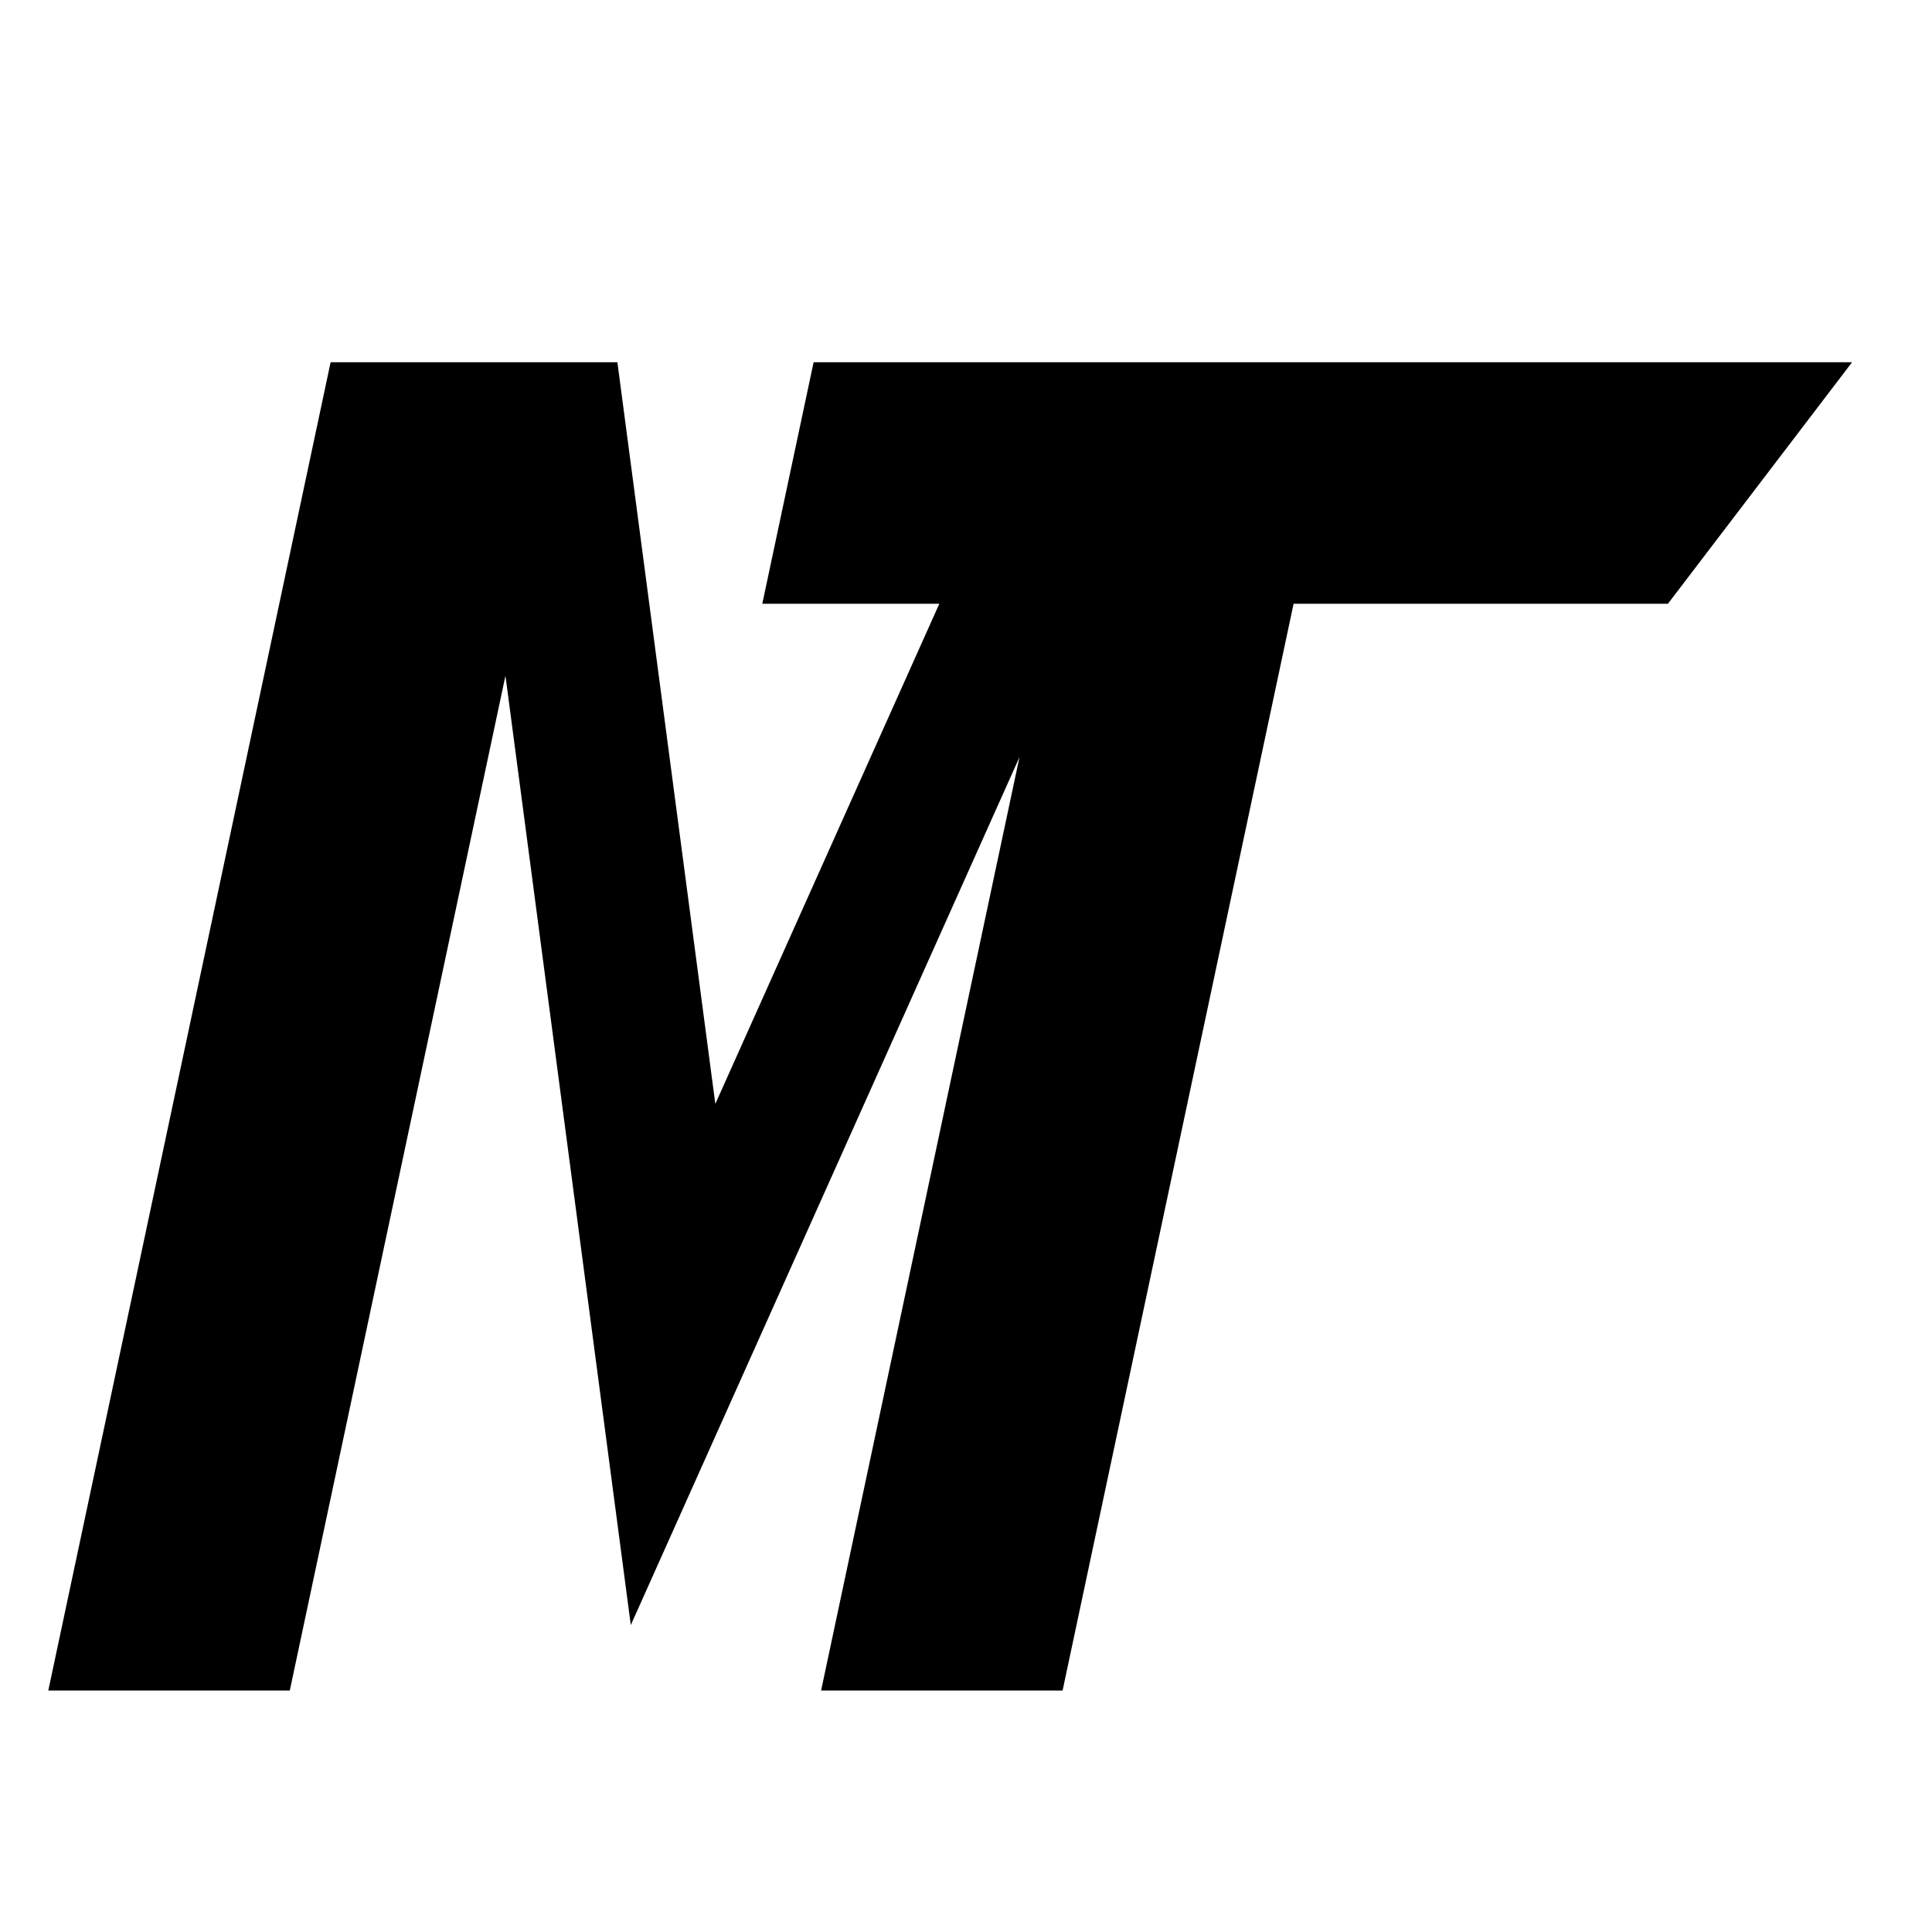
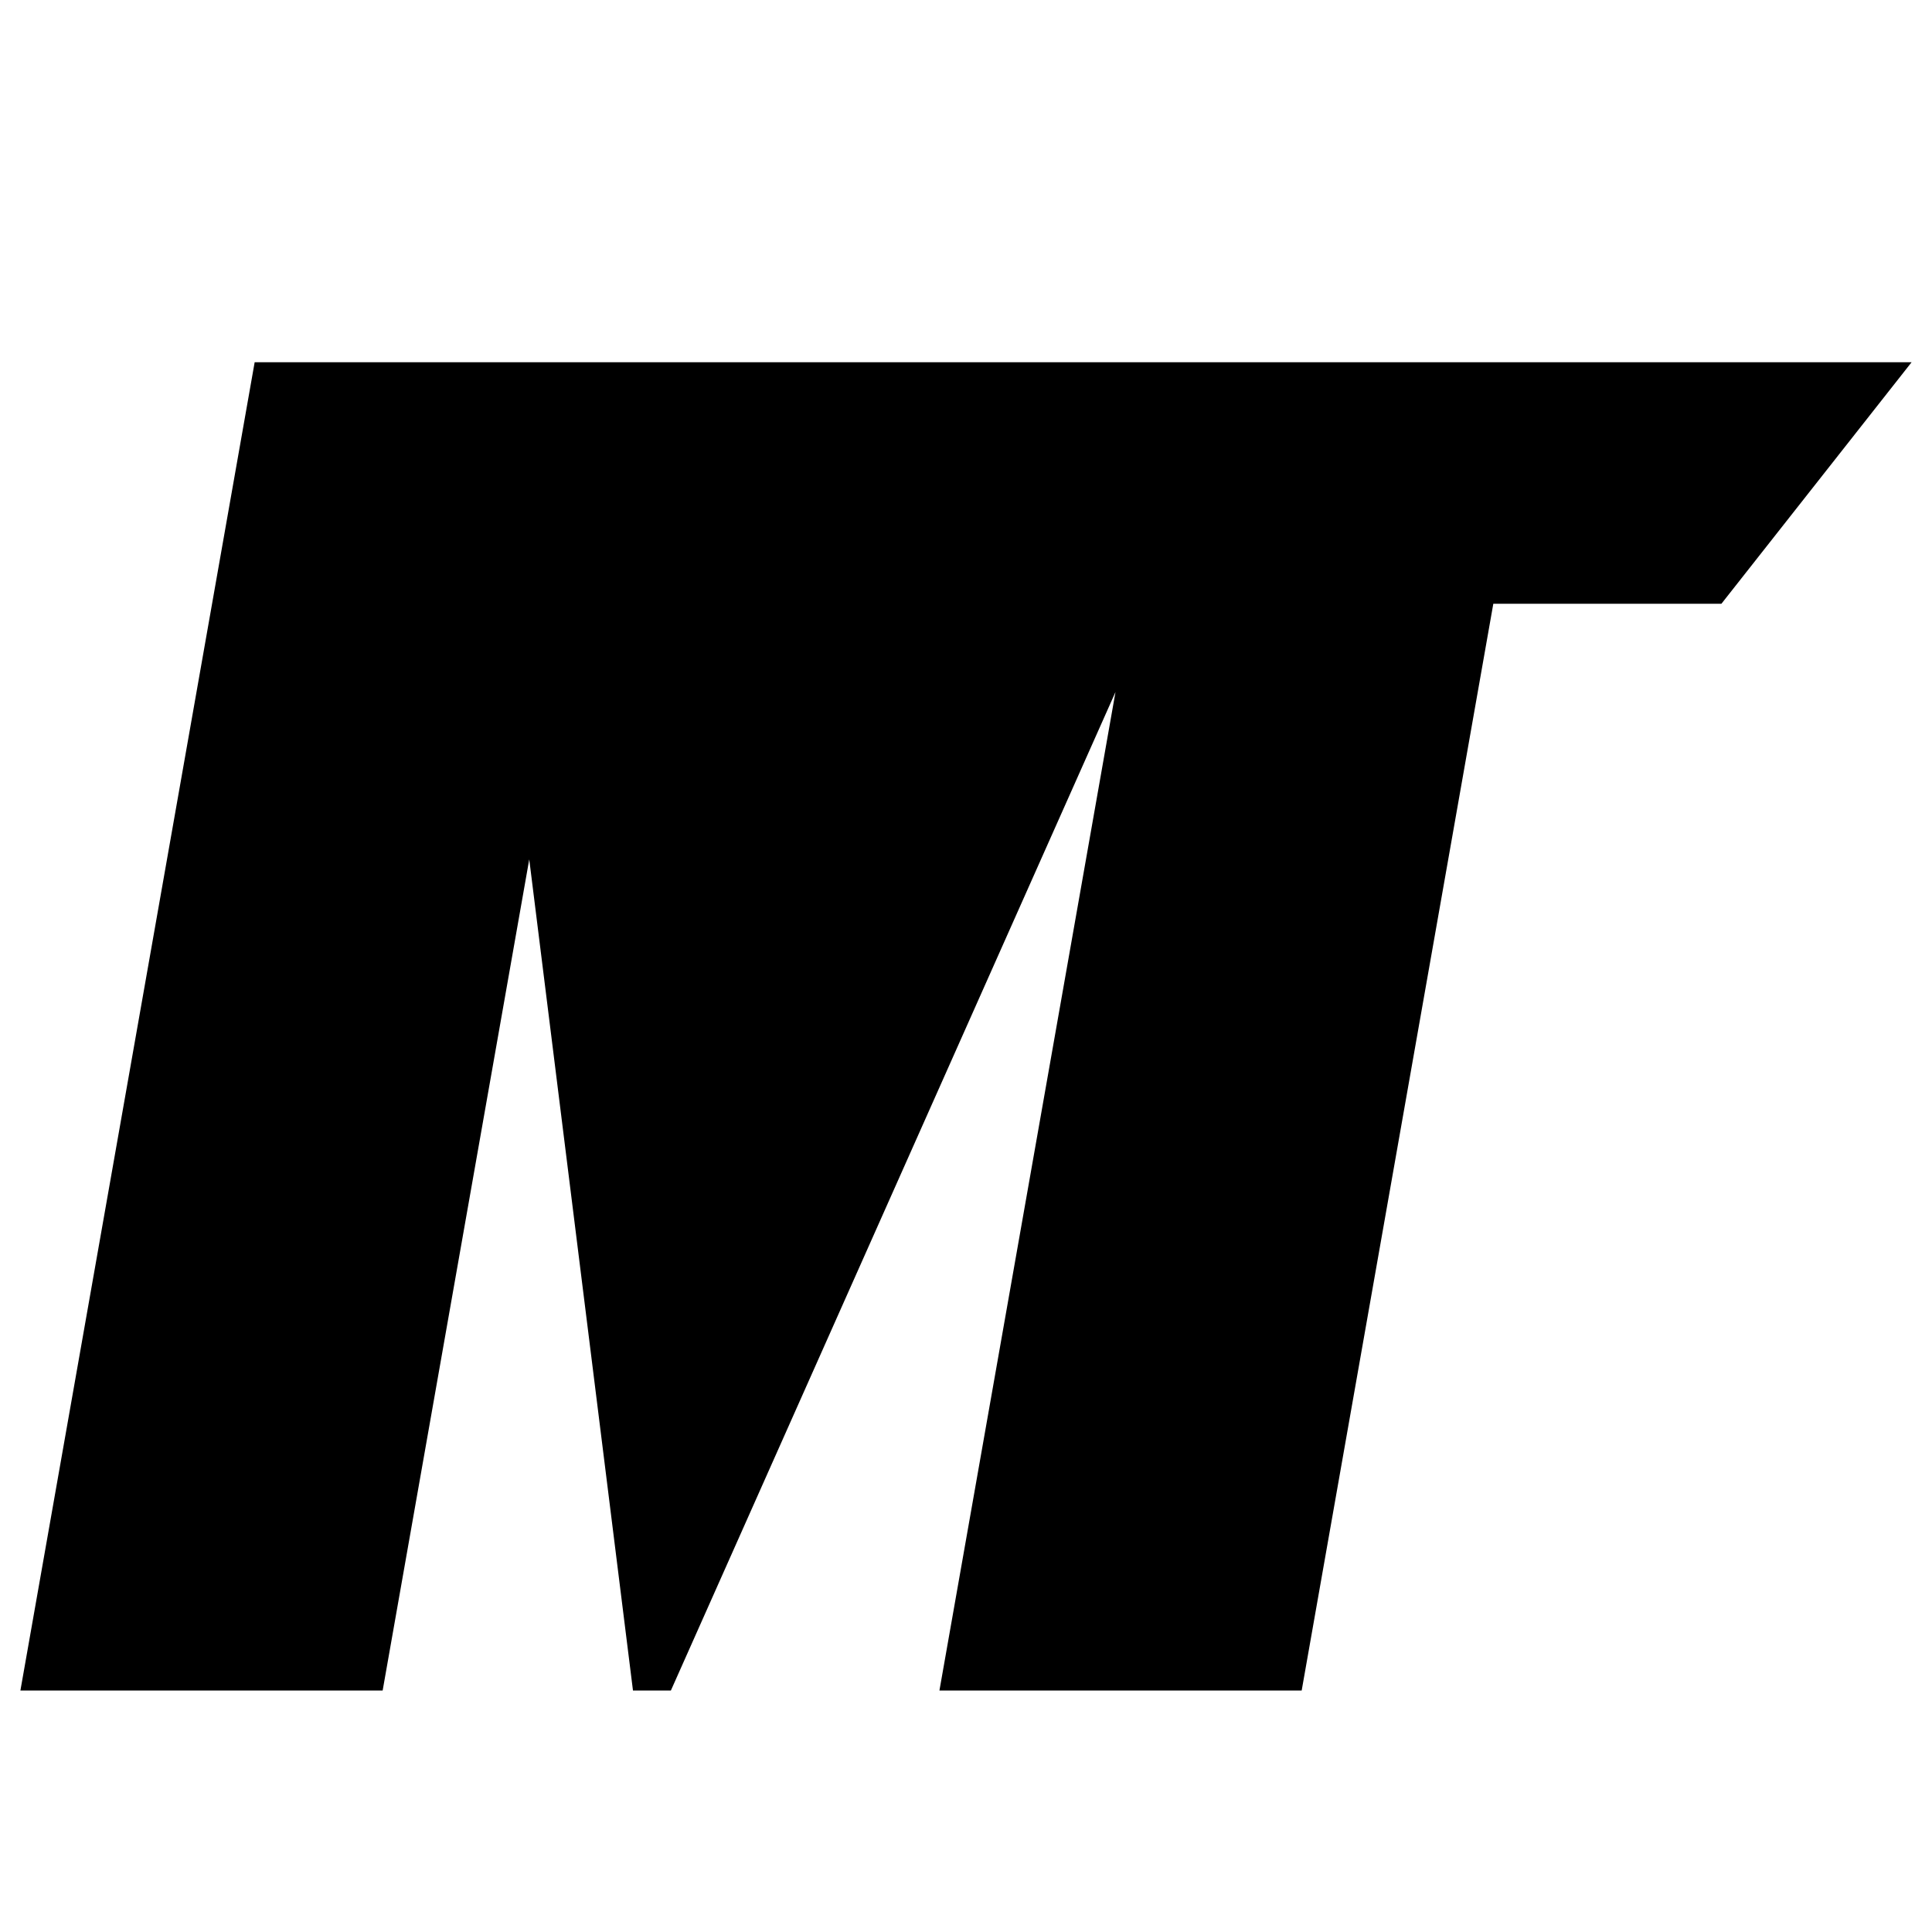
<svg xmlns="http://www.w3.org/2000/svg" viewBox="0 0 16 16" style="color:#000">
-   <path fill="currentColor" transform="translate(0.4 3)" d="M 2.338 0 L 4.713 0 L 5.524 6.142 L 7.379 2 L 5.913 2 L 6.338 0 L 14.938 0 L 13.413 2 L 10.313 2 L 8.4 11 L 6.4 11 L 8.043 3.27 L 4.824 10.458 L 3.786 2.596 L 2 11 L 0 11 Z" />
+   <path fill="currentColor" transform="translate(0.169 3)" d="M 1.94 0 L 15.662 0 L 14.087 2 L 12.198 2 L 10.611 11 L 7.611 11 L 9.069 2.731 L 5.387 11 L 5.073 11 L 4.214 4.117 L 3 11 L 0 11 Z" />
</svg>
